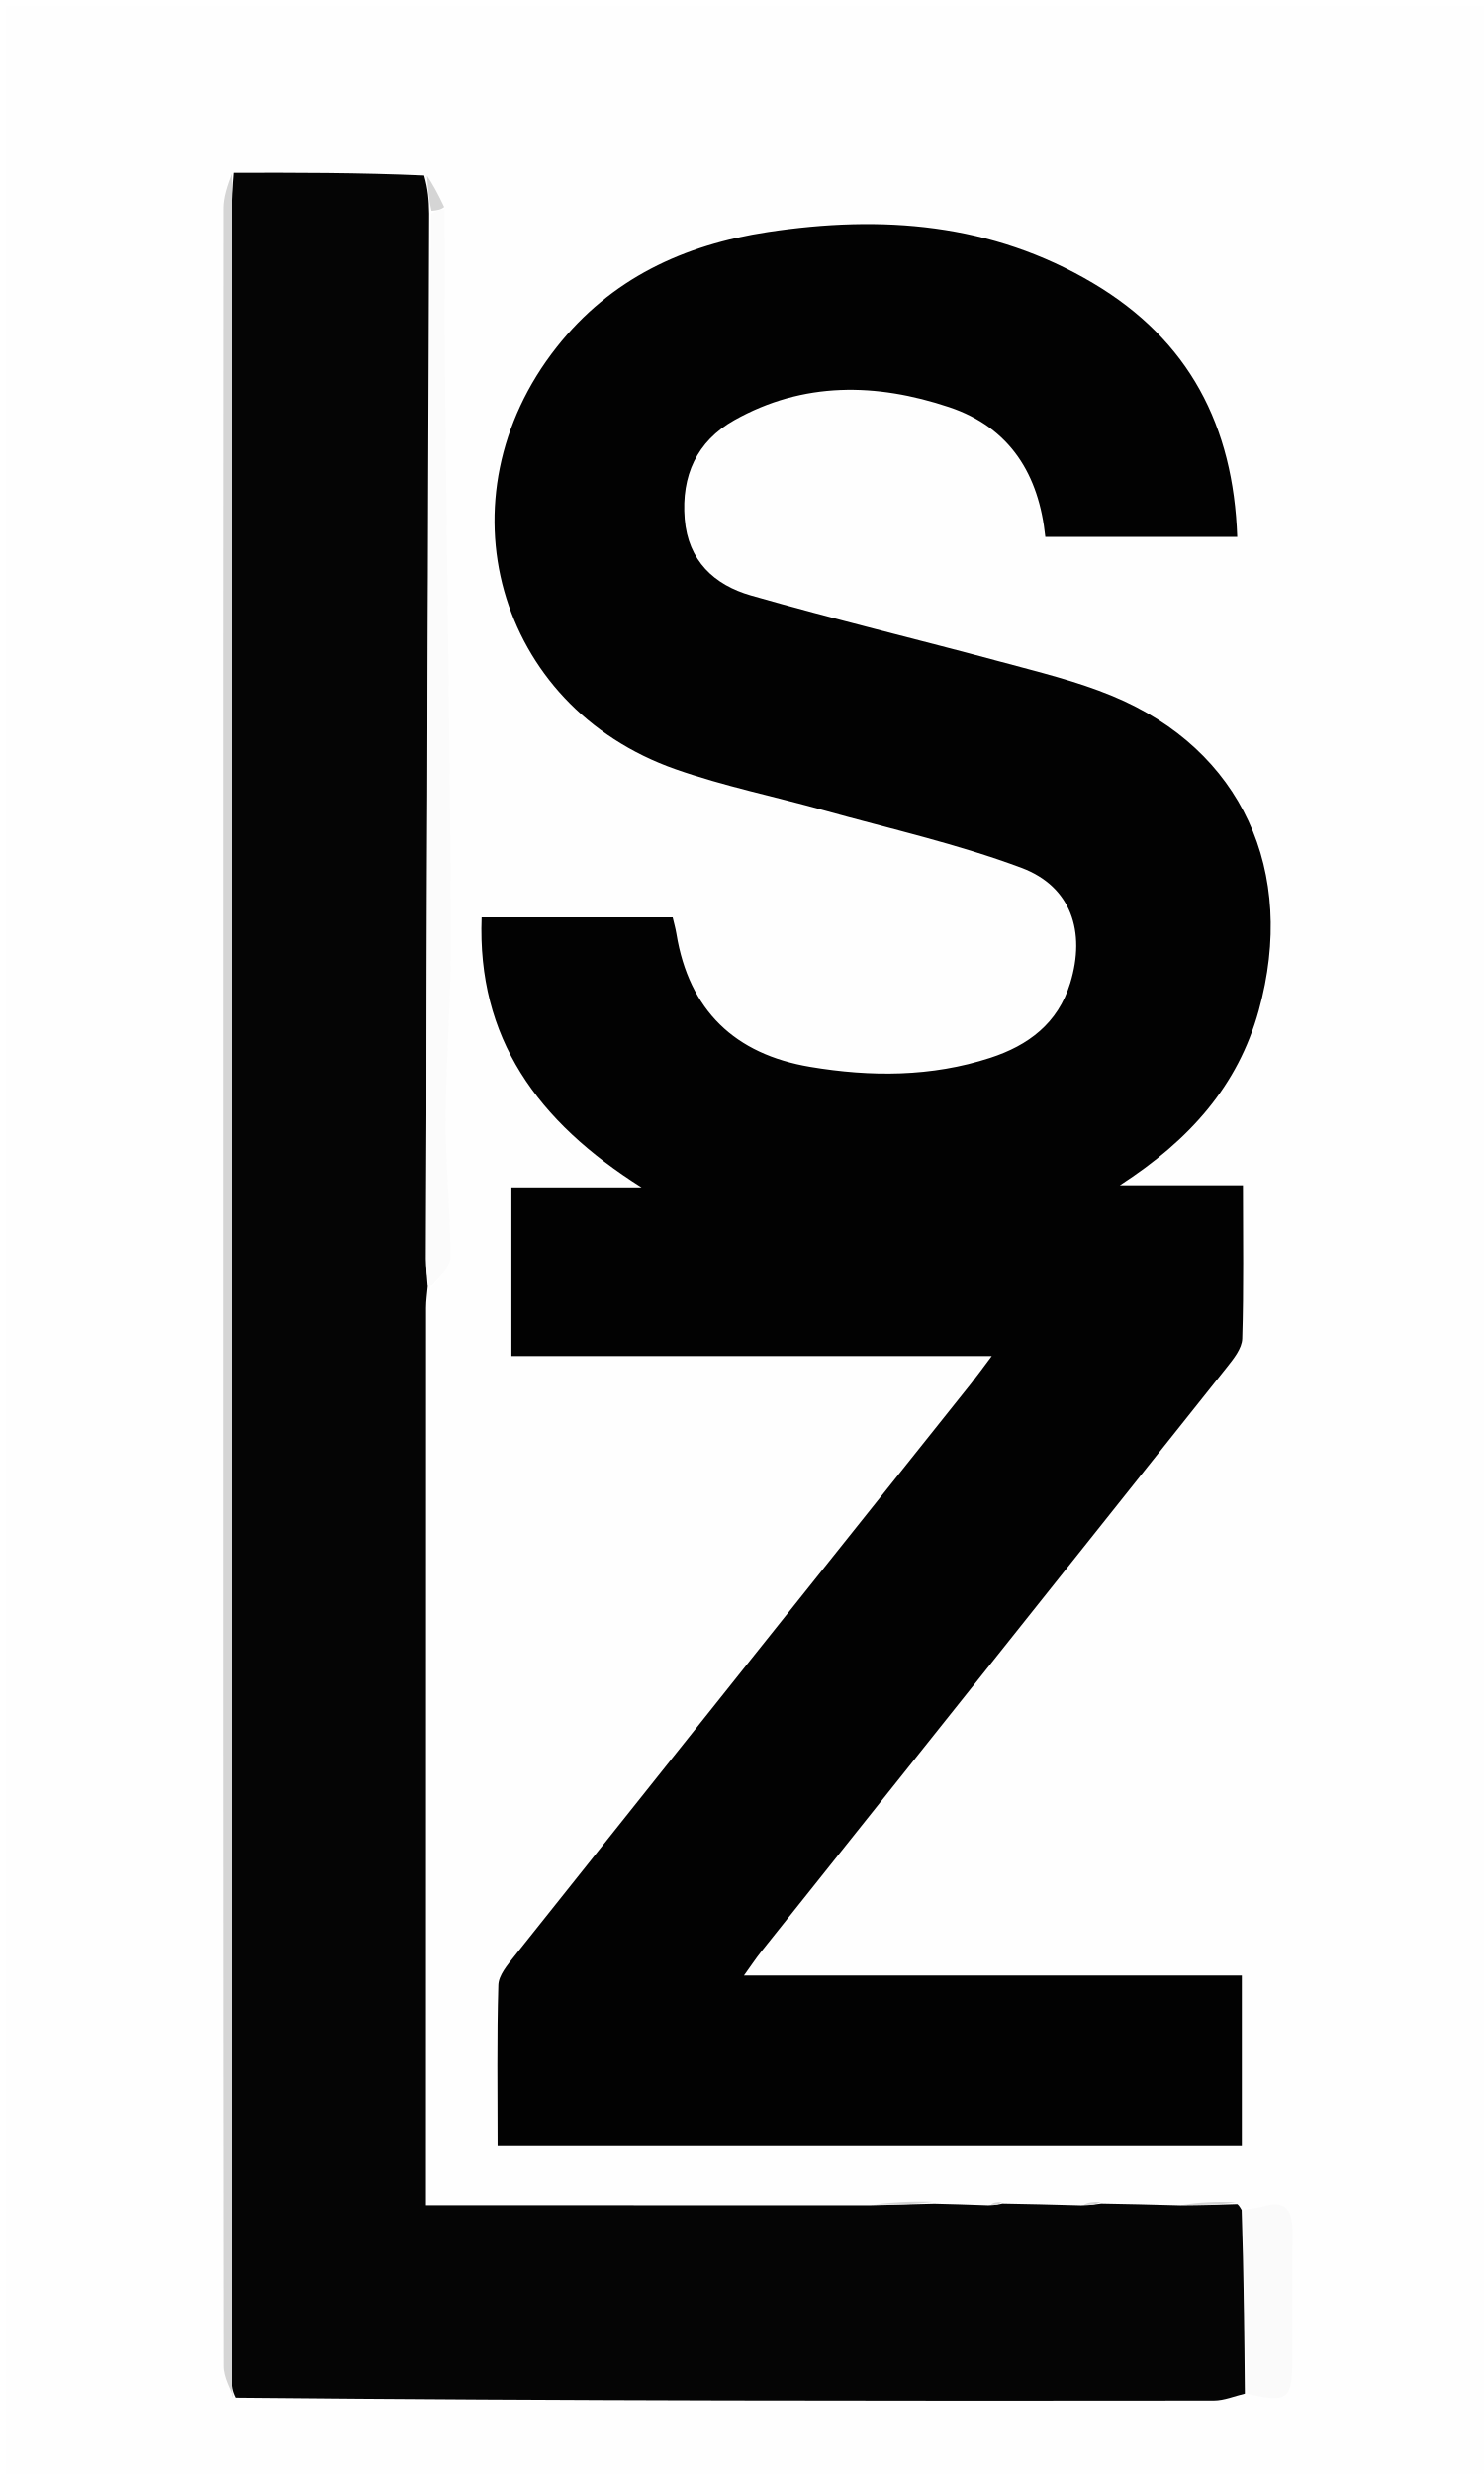
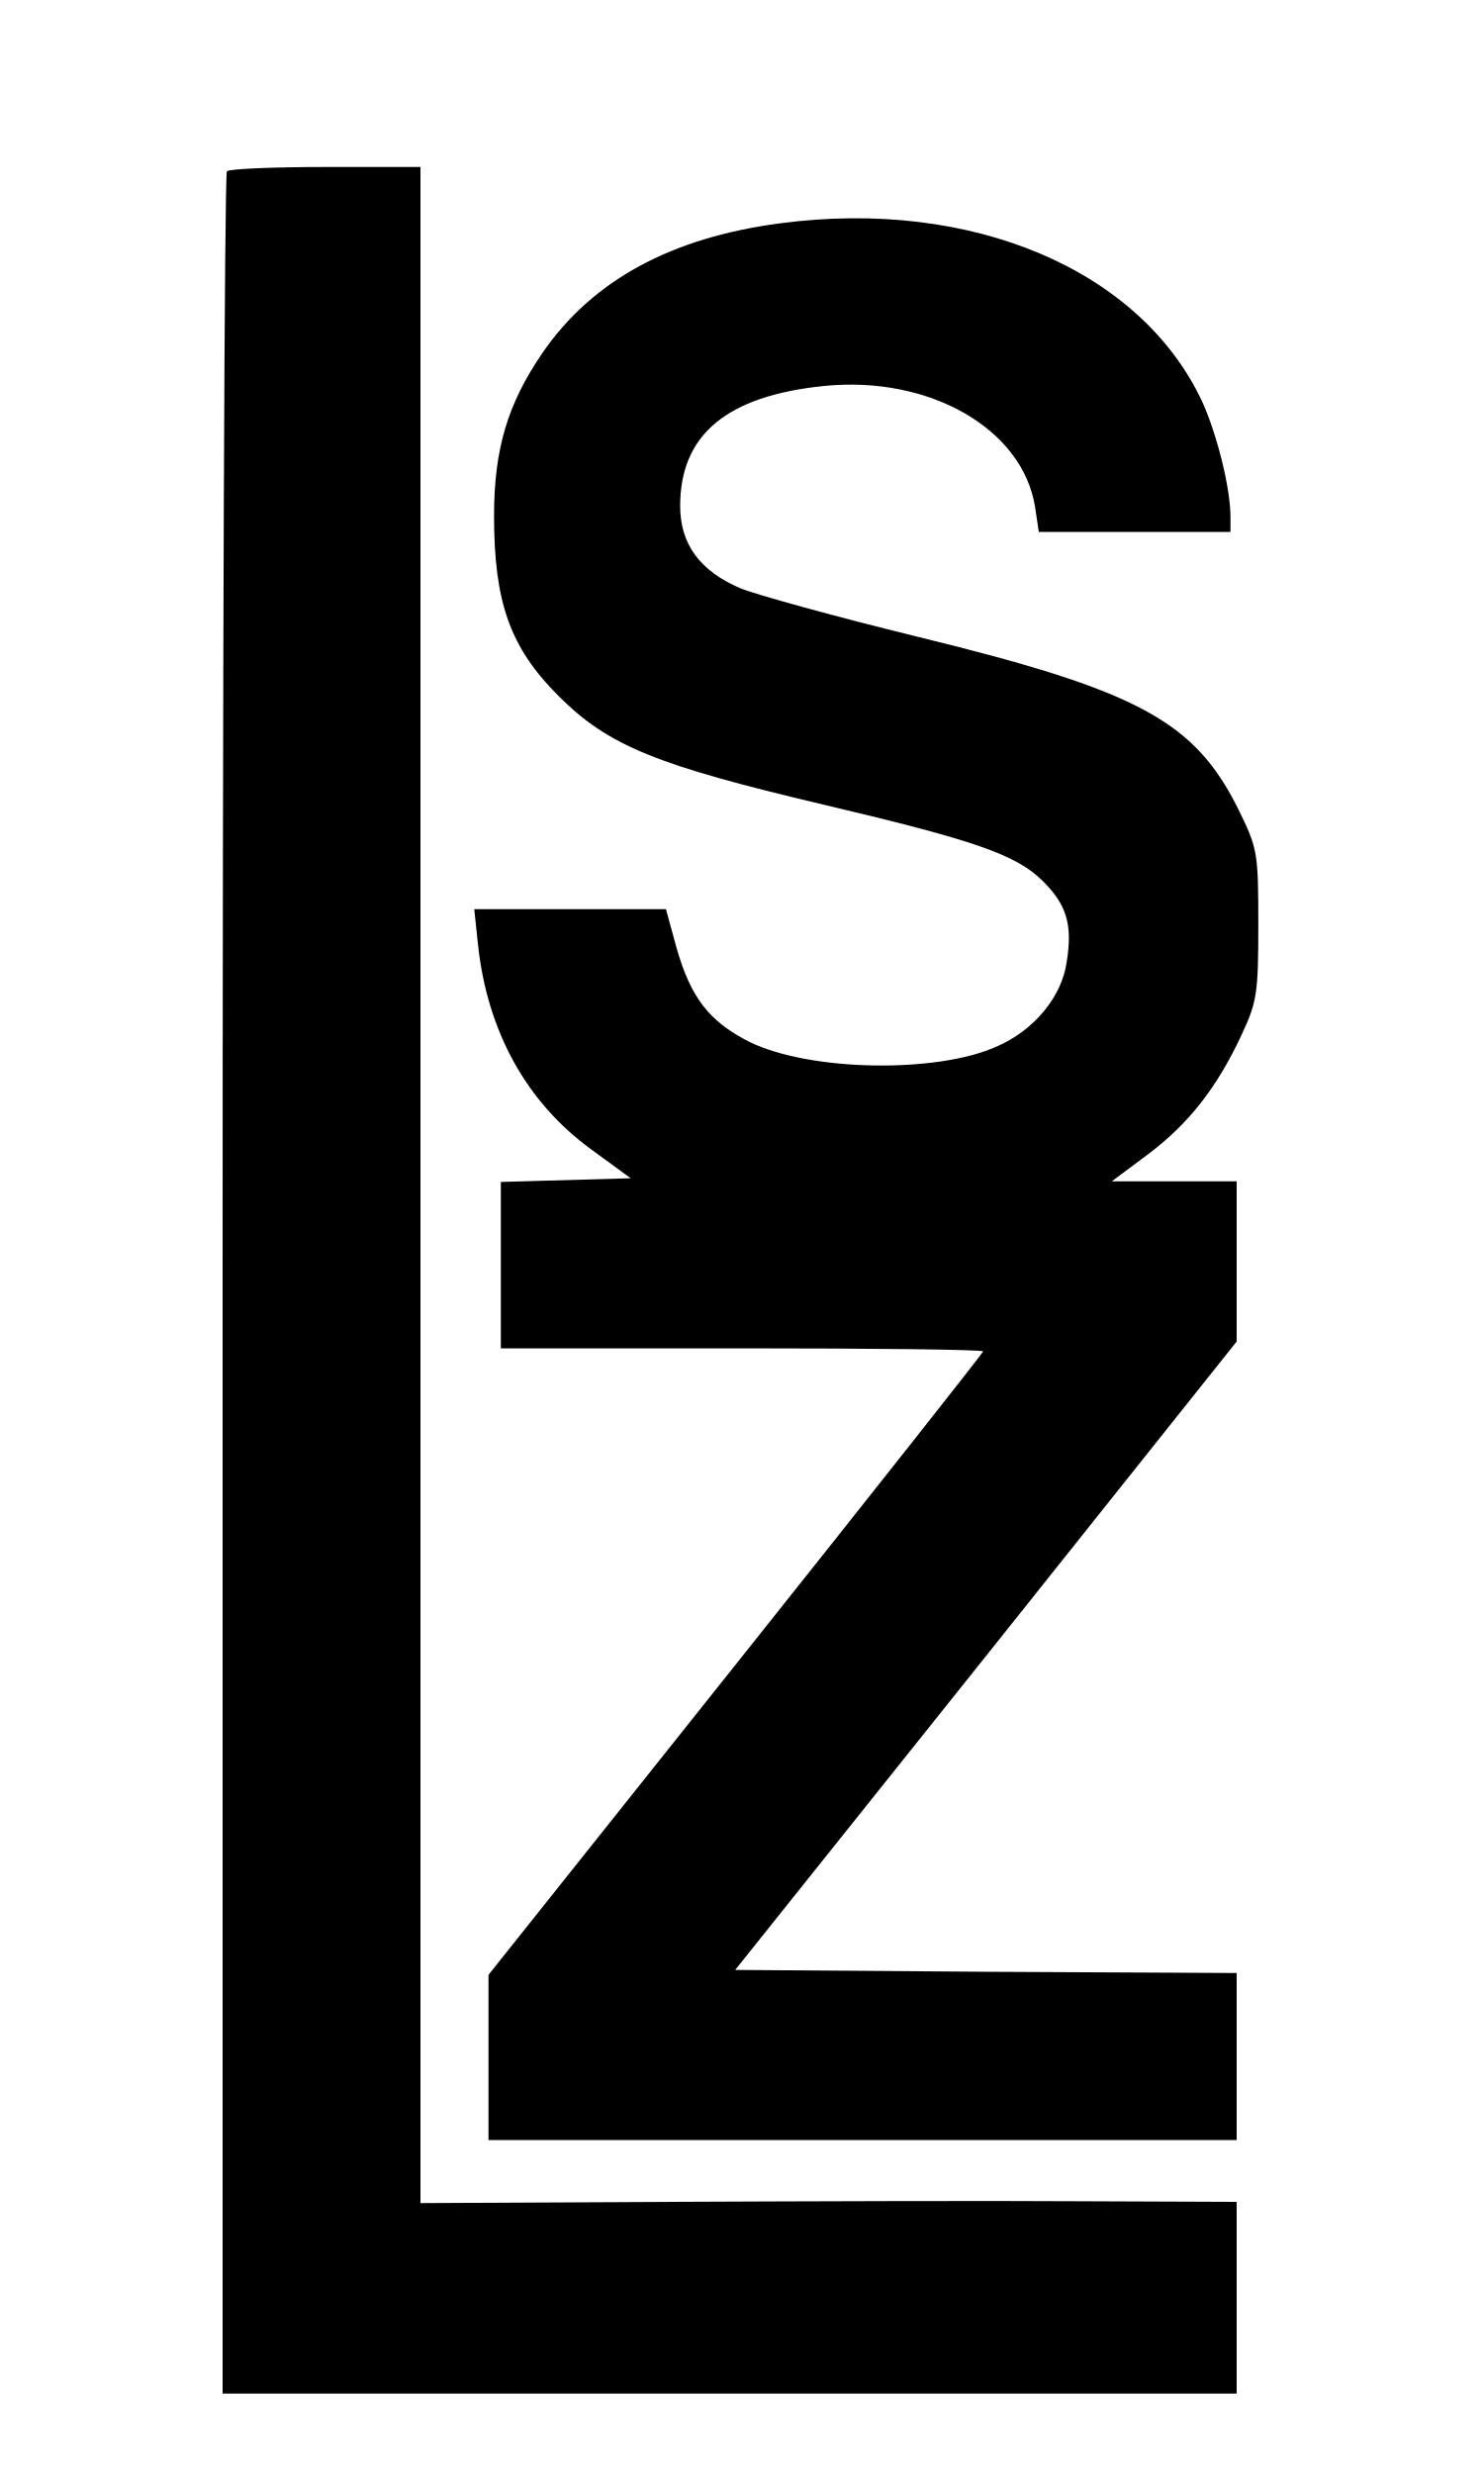
- <svg xmlns="http://www.w3.org/2000/svg" version="1.1" id="Layer_1" x="0px" y="0px" width="100%" viewBox="0 0 240 400" enable-background="new 0 0 240 400" xml:space="preserve">
-   <path fill="#FEFEFE" opacity="1" stroke="none" d=" M241,152   C241,235.333 241,318.167 241,401   C161,401 81,401 1,401   C1,267.667 1,134.334 1,1   C81,1 161,1 241,1   C241,51.167 241,101.333 241,152  M71.798,33.124   C70.871,31.414 69.943,29.703 68.081,27.897   C58.012,27.913 47.944,27.929 37.073,28.074   C36.725,29.953 36.076,31.832 36.074,33.712   C36.02,84.189 36.033,134.667 36.033,185.144   C36.033,250.948 36.018,316.752 36.106,382.555   C36.109,384.398 37.216,386.24 38.766,388.173   C91.277,388.175 143.788,388.187 196.299,388.129   C197.975,388.127 199.65,387.398 202.065,387.031   C208.282,388.553 208.987,388 208.998,381.521   C209.009,374.707 208.947,367.892 209.022,361.079   C209.061,357.568 208.154,355.487 204.063,356.802   C203.15,357.095 202.088,356.926 200.561,356.72   C200.407,356.599 200.253,356.478 199.759,355.728   C196.805,355.907 193.85,356.086 190.01,356.489   C186.04,356.415 182.07,356.341 177.909,355.767   C176.904,355.934 175.9,356.101 174.011,356.493   C170.04,356.418 166.07,356.342 161.974,355.826   C161.281,355.972 160.589,356.118 159.04,356.485   C156.394,356.419 153.747,356.352 150.727,355.673   C147.449,355.871 144.171,356.068 140.012,356.549   C116.448,356.549 92.885,356.549 68.887,356.549   C68.887,354.667 68.887,353.2 68.887,351.733   C68.888,304.976 68.888,258.22 68.904,211.463   C68.904,210.309 69.084,209.156 69.969,207.985   C70.979,206.412 72.853,204.839 72.853,203.266   C72.851,195.821 72.046,188.374 72.079,180.93   C72.122,170.878 72.994,160.827 72.939,150.779   C72.782,122.276 72.312,93.775 72.013,65.272   C71.903,54.79 71.927,44.307 71.798,33.124  M171.5,347.002   C181.284,347.002 191.069,347.002 200.836,347.002   C200.836,337.632 200.836,328.74 200.836,319.399   C173.967,319.399 147.429,319.399 120.32,319.399   C121.498,317.761 122.22,316.661 123.037,315.636   C148.16,284.124 173.302,252.627 198.395,221.091   C199.487,219.718 200.85,218.027 200.899,216.447   C201.152,208.343 201.016,200.228 201.016,191.631   C194.356,191.631 188.213,191.631 181.101,191.631   C192.402,184.31 200.208,175.566 203.578,163.362   C209.79,140.868 200.797,121.196 179.921,112.536   C174.126,110.132 167.931,108.642 161.848,106.999   C148.387,103.364 134.82,100.11 121.421,96.265   C115.506,94.567 111.28,90.668 110.733,83.897   C110.17,76.918 112.69,71.347 118.75,67.94   C129.912,61.666 141.711,61.89 153.504,65.829   C163.412,69.139 168.03,76.795 169.057,86.806   C179.509,86.806 189.624,86.806 200.093,86.806   C199.469,68.851 192.311,54.998 176.795,45.791   C160.344,36.028 142.565,34.734 124.183,37.517   C110.58,39.576 98.776,45.034 90.02,56.137   C70.823,80.481 80.189,114.174 109.26,124.374   C117.072,127.115 125.258,128.778 133.25,131.015   C143.939,134.007 154.845,136.439 165.207,140.316   C173.245,143.324 175.613,150.651 173.088,158.933   C171.097,165.463 166.293,169.032 160.166,171.026   C150.615,174.135 140.82,174.129 131.038,172.49   C118.848,170.448 111.433,163.385 109.398,151.001   C109.243,150.06 108.976,149.138 108.788,148.324   C98.153,148.324 87.793,148.324 77.894,148.324   C77.16,167.835 86.836,181.294 103.756,191.968   C95.773,191.968 89.264,191.968 82.706,191.968   C82.706,201.291 82.706,210.061 82.706,219.257   C108.508,219.257 134.06,219.257 160.389,219.257   C158.941,221.182 158.009,222.485 157.012,223.735   C132.395,254.586 107.762,285.424 83.175,316.299   C82.072,317.684 80.642,319.366 80.596,320.946   C80.343,329.555 80.475,338.175 80.475,347.002   C110.855,347.002 140.677,347.002 171.5,347.002  z" />
-   <path fill="#020202" opacity="1" stroke="none" d=" M171,347.002   C140.677,347.002 110.855,347.002 80.475,347.002   C80.475,338.175 80.343,329.555 80.596,320.946   C80.642,319.366 82.072,317.684 83.175,316.299   C107.762,285.424 132.395,254.586 157.012,223.735   C158.009,222.485 158.941,221.182 160.389,219.257   C134.06,219.257 108.508,219.257 82.706,219.257   C82.706,210.061 82.706,201.291 82.706,191.968   C89.264,191.968 95.773,191.968 103.756,191.968   C86.836,181.294 77.16,167.835 77.894,148.324   C87.793,148.324 98.153,148.324 108.788,148.324   C108.976,149.138 109.243,150.06 109.398,151.001   C111.433,163.385 118.848,170.448 131.038,172.49   C140.82,174.129 150.615,174.135 160.166,171.026   C166.293,169.032 171.097,165.463 173.088,158.933   C175.613,150.651 173.245,143.324 165.207,140.316   C154.845,136.439 143.939,134.007 133.25,131.015   C125.258,128.778 117.072,127.115 109.26,124.374   C80.189,114.174 70.823,80.481 90.02,56.137   C98.776,45.034 110.58,39.576 124.183,37.517   C142.565,34.734 160.344,36.028 176.795,45.791   C192.311,54.998 199.469,68.851 200.093,86.806   C189.624,86.806 179.509,86.806 169.057,86.806   C168.03,76.795 163.412,69.139 153.504,65.829   C141.711,61.89 129.912,61.666 118.75,67.94   C112.69,71.347 110.17,76.918 110.733,83.897   C111.28,90.668 115.506,94.567 121.421,96.265   C134.82,100.11 148.387,103.364 161.848,106.999   C167.931,108.642 174.126,110.132 179.921,112.536   C200.797,121.196 209.79,140.868 203.578,163.362   C200.208,175.566 192.402,184.31 181.101,191.631   C188.213,191.631 194.356,191.631 201.016,191.631   C201.016,200.228 201.152,208.343 200.899,216.447   C200.85,218.027 199.487,219.718 198.395,221.091   C173.302,252.627 148.16,284.124 123.037,315.636   C122.22,316.661 121.498,317.761 120.32,319.399   C147.429,319.399 173.967,319.399 200.836,319.399   C200.836,328.74 200.836,337.632 200.836,347.002   C191.069,347.002 181.284,347.002 171,347.002  z" />
-   <path fill="#050505" opacity="1" stroke="none" d=" M151.101,356.286   C153.747,356.352 156.394,356.419 159.821,356.553   C161.101,356.503 161.6,356.385 162.099,356.267   C166.07,356.342 170.04,356.418 174.834,356.564   C176.471,356.512 177.286,356.39 178.1,356.267   C182.07,356.341 186.04,356.415 190.882,356.561   C194.535,356.541 197.317,356.449 200.099,356.356   C200.253,356.478 200.407,356.599 200.81,357.315   C201.148,367.61 201.236,377.309 201.325,387.008   C199.65,387.398 197.975,388.127 196.299,388.129   C143.788,388.187 91.277,388.175 38.201,387.66   C37.615,386.481 37.574,385.815 37.574,385.149   C37.577,267.572 37.581,149.995 37.599,32.418   C37.599,30.927 37.779,29.436 37.876,27.945   C47.944,27.929 58.012,27.913 68.597,28.38   C69.238,30.605 69.362,32.345 69.404,34.541   C69.176,91.182 69.03,147.367 68.901,203.552   C68.897,205.035 69.083,206.519 69.18,208.003   C69.084,209.156 68.904,210.309 68.904,211.463   C68.888,258.22 68.888,304.976 68.887,351.733   C68.887,353.2 68.887,354.667 68.887,356.549   C92.885,356.549 116.448,356.549 140.898,356.55   C144.89,356.462 147.995,356.374 151.101,356.286  z" />
-   <path fill="#D5D5D5" opacity="1" stroke="none" d=" M37.474,28.01   C37.779,29.436 37.599,30.927 37.599,32.418   C37.581,149.995 37.577,267.572 37.574,385.149   C37.574,385.815 37.615,386.481 37.722,387.614   C37.216,386.24 36.109,384.398 36.106,382.555   C36.018,316.752 36.033,250.948 36.033,185.144   C36.033,134.667 36.02,84.189 36.074,33.712   C36.076,31.832 36.725,29.953 37.474,28.01  z" />
-   <path fill="#FBFBFB" opacity="1" stroke="none" d=" M69.575,207.994   C69.083,206.519 68.897,205.035 68.901,203.552   C69.03,147.367 69.176,91.182 69.708,34.548   C70.694,34.007 71.292,33.915 71.89,33.824   C71.927,44.307 71.903,54.79 72.013,65.272   C72.312,93.775 72.782,122.276 72.939,150.779   C72.994,160.827 72.122,170.878 72.079,180.93   C72.046,188.374 72.851,195.821 72.853,203.266   C72.853,204.839 70.979,206.412 69.575,207.994  z" />
-   <path fill="#FAFAFA" opacity="1" stroke="none" d=" M201.695,387.019   C201.236,377.309 201.148,367.61 201.077,357.44   C202.088,356.926 203.15,357.095 204.063,356.802   C208.154,355.487 209.061,357.568 209.022,361.079   C208.947,367.892 209.009,374.707 208.998,381.521   C208.987,388 208.282,388.553 201.695,387.019  z" />
-   <path fill="#D5D5D5" opacity="1" stroke="none" d=" M150.914,355.98   C147.995,356.374 144.89,356.462 141.339,356.408   C144.171,356.068 147.449,355.871 150.914,355.98  z" />
-   <path fill="#D5D5D5" opacity="1" stroke="none" d=" M199.929,356.042   C197.317,356.449 194.535,356.541 191.324,356.45   C193.85,356.086 196.805,355.907 199.929,356.042  z" />
-   <path fill="#D5D5D5" opacity="1" stroke="none" d=" M71.844,33.474   C71.292,33.915 70.694,34.007 69.791,34.092   C69.362,32.345 69.238,30.605 69.065,28.428   C69.943,29.703 70.871,31.414 71.844,33.474  z" />
-   <path fill="#D5D5D5" opacity="1" stroke="none" d=" M178.005,356.017   C177.286,356.39 176.471,356.512 175.276,356.452   C175.9,356.101 176.904,355.934 178.005,356.017  z" />
-   <path fill="#D5D5D5" opacity="1" stroke="none" d=" M162.036,356.046   C161.6,356.385 161.101,356.503 160.25,356.442   C160.589,356.118 161.281,355.972 162.036,356.046  z" />
+ <svg xmlns="http://www.w3.org/2000/svg" version="1.0" width="240pt" height="400pt" viewBox="0 0 240 400" preserveAspectRatio="xMidYMid meet">
+   <g transform="translate(0,400) scale(0.1,-0.1)" fill="#000000" stroke="none">
+     <path d="M367 3723 c-4 -3 -7 -813 -7 -1800 l0 -1793 820 0 820 0 0 155 0 155 -257 1 c-142 1 -439 0 -660 -1 l-403 -2 0 1646 0 1646 -153 0 c-85 0 -157 -3 -160 -7z" />
+     <path d="M1262 3639 c-176 -23 -304 -92 -385 -210 -56 -82 -78 -155 -78 -263 0 -140 26 -213 104 -291 81 -81 158 -112 429 -176 246 -58 312 -81 355 -124 38 -38 48 -70 38 -131 -8 -56 -53 -110 -113 -136 -98 -44 -302 -40 -399 7 -66 33 -96 72 -119 153 l-17 62 -155 0 -155 0 6 -57 c15 -141 79 -256 184 -332 l63 -46 -105 -3 -105 -3 0 -134 0 -135 390 0 c215 0 390 -2 390 -5 0 -2 -180 -230 -400 -506 l-400 -502 0 -134 0 -133 605 0 605 0 0 135 0 135 -405 2 -406 3 406 508 405 508 0 130 0 129 -101 0 -101 0 59 44 c65 49 111 107 151 193 25 53 27 68 27 178 0 116 -1 123 -32 186 -71 143 -161 192 -517 279 -135 33 -265 69 -289 79 -65 28 -97 71 -97 133 0 115 75 178 233 194 170 17 321 -69 341 -196 l6 -40 155 0 155 0 0 24 c0 46 -21 131 -45 185 -99 214 -372 331 -683 290z" />
+   </g>
</svg>
